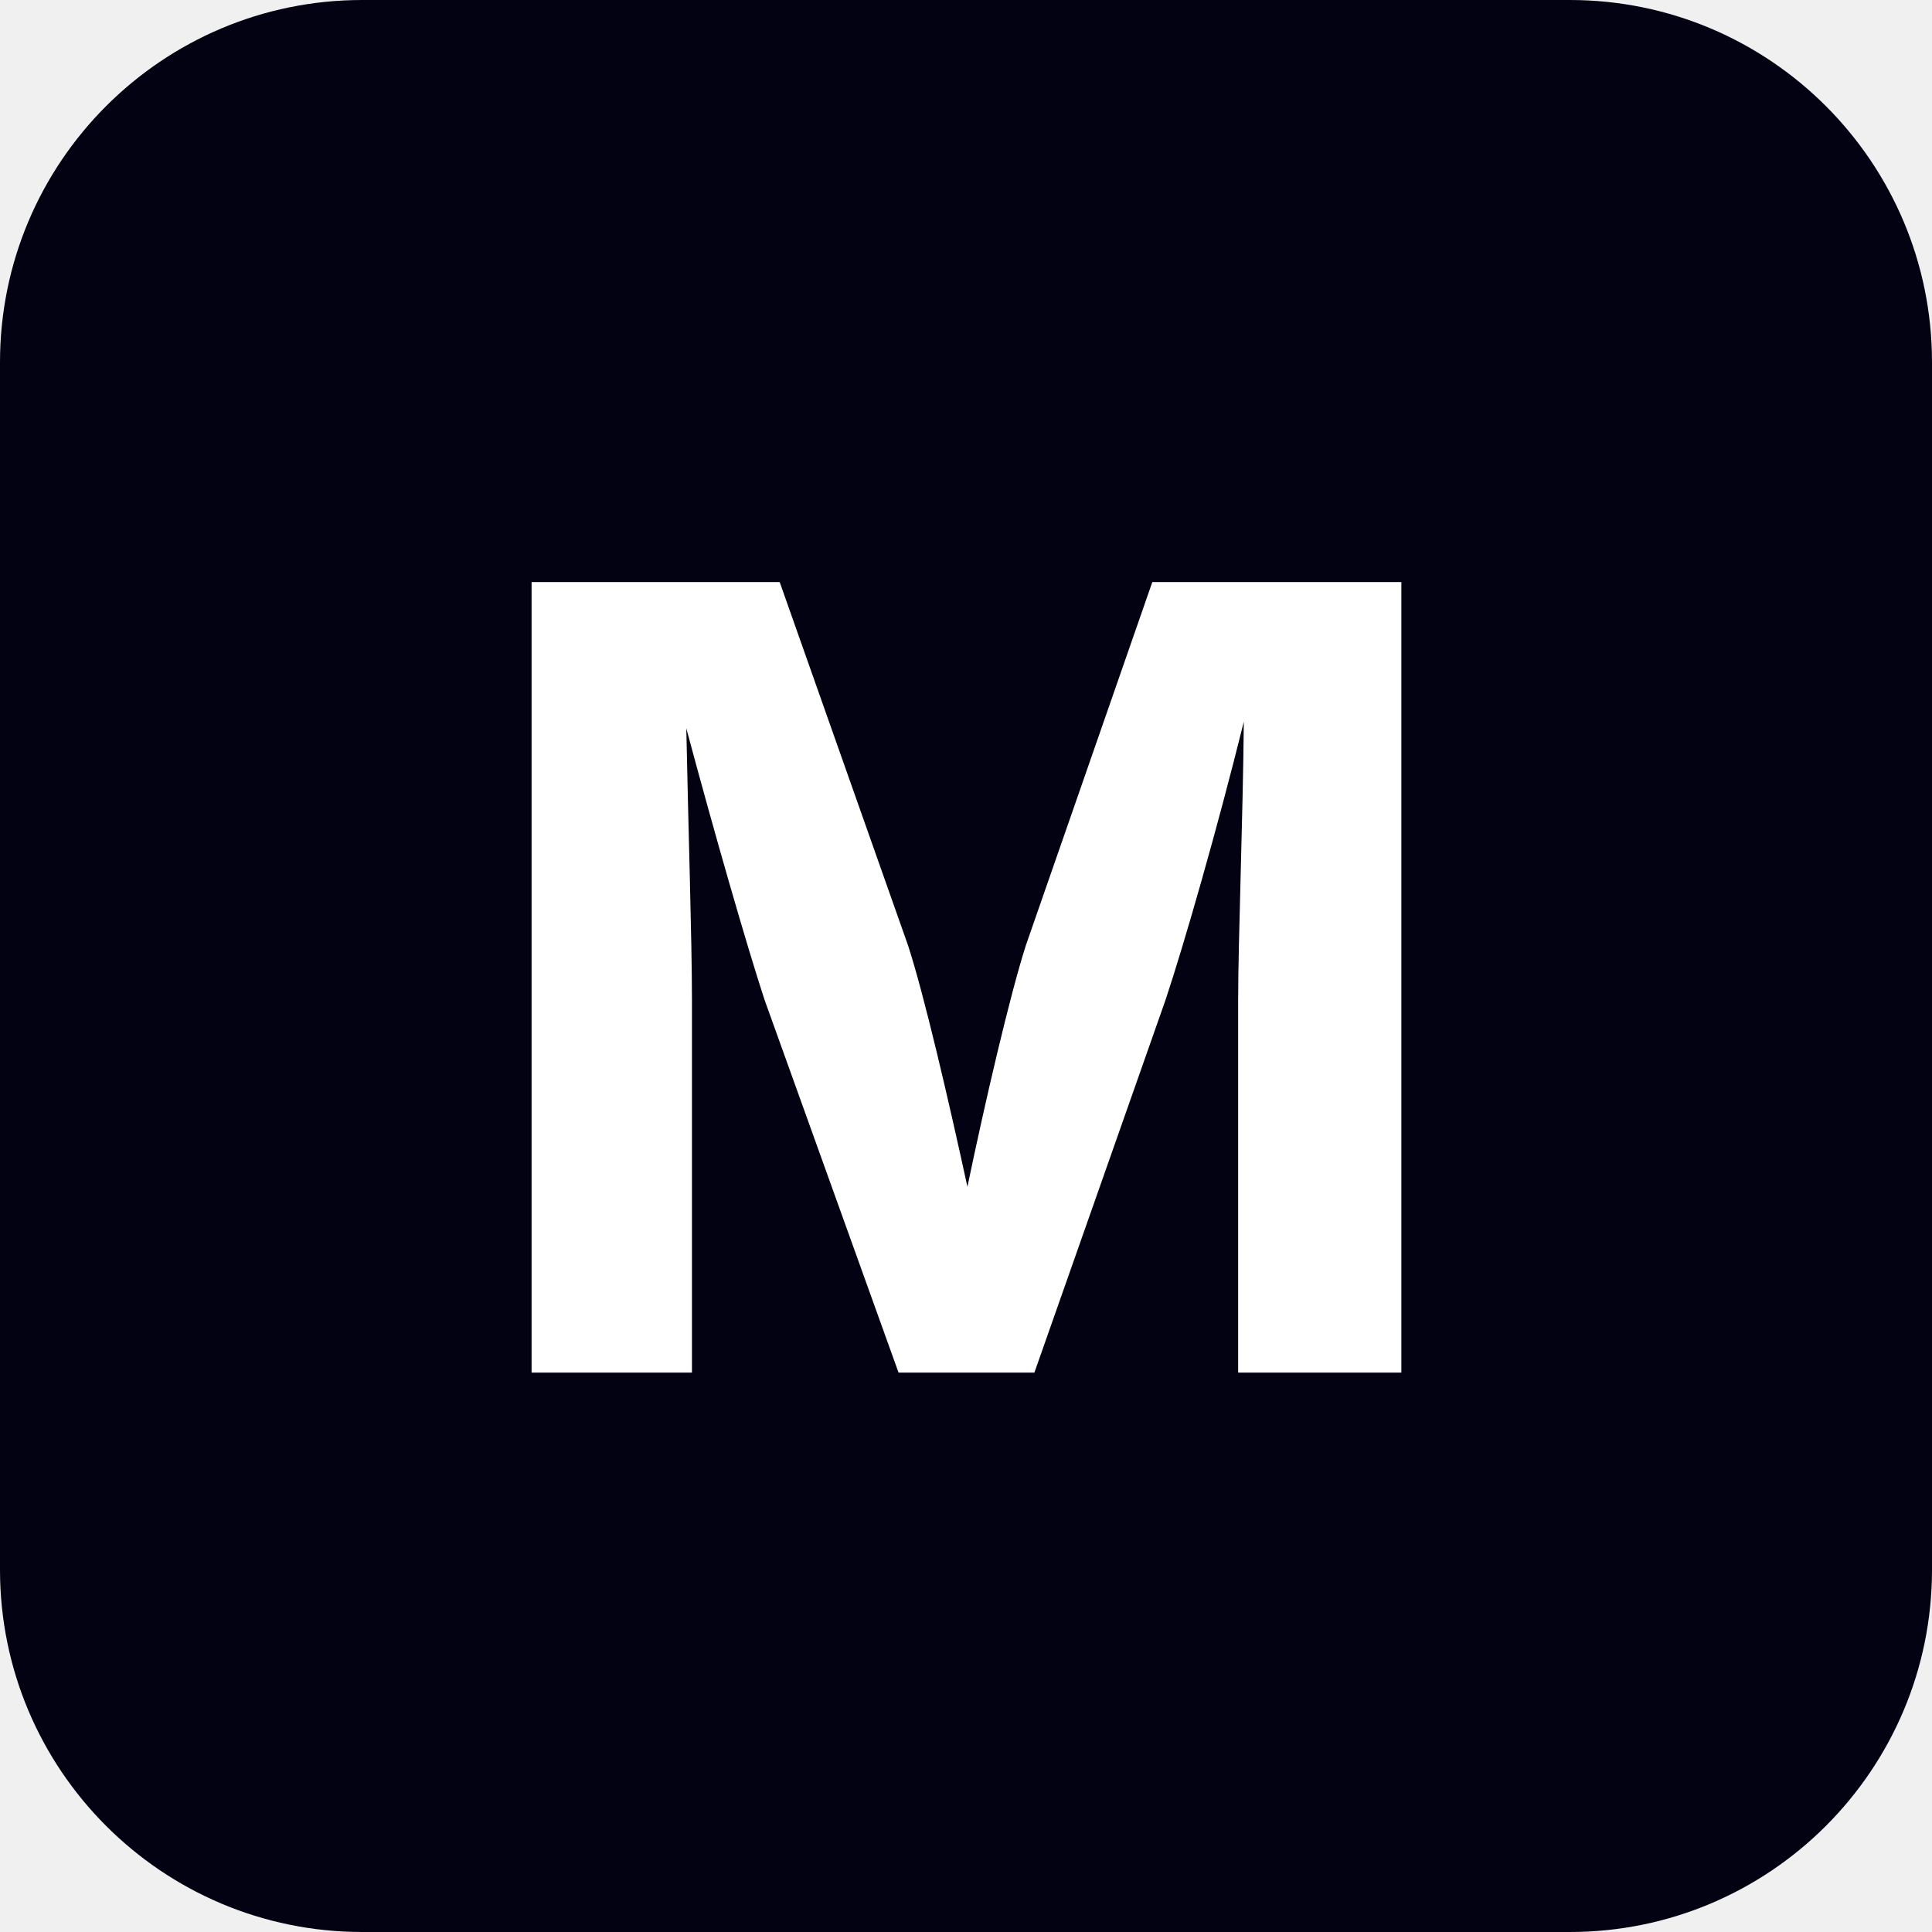
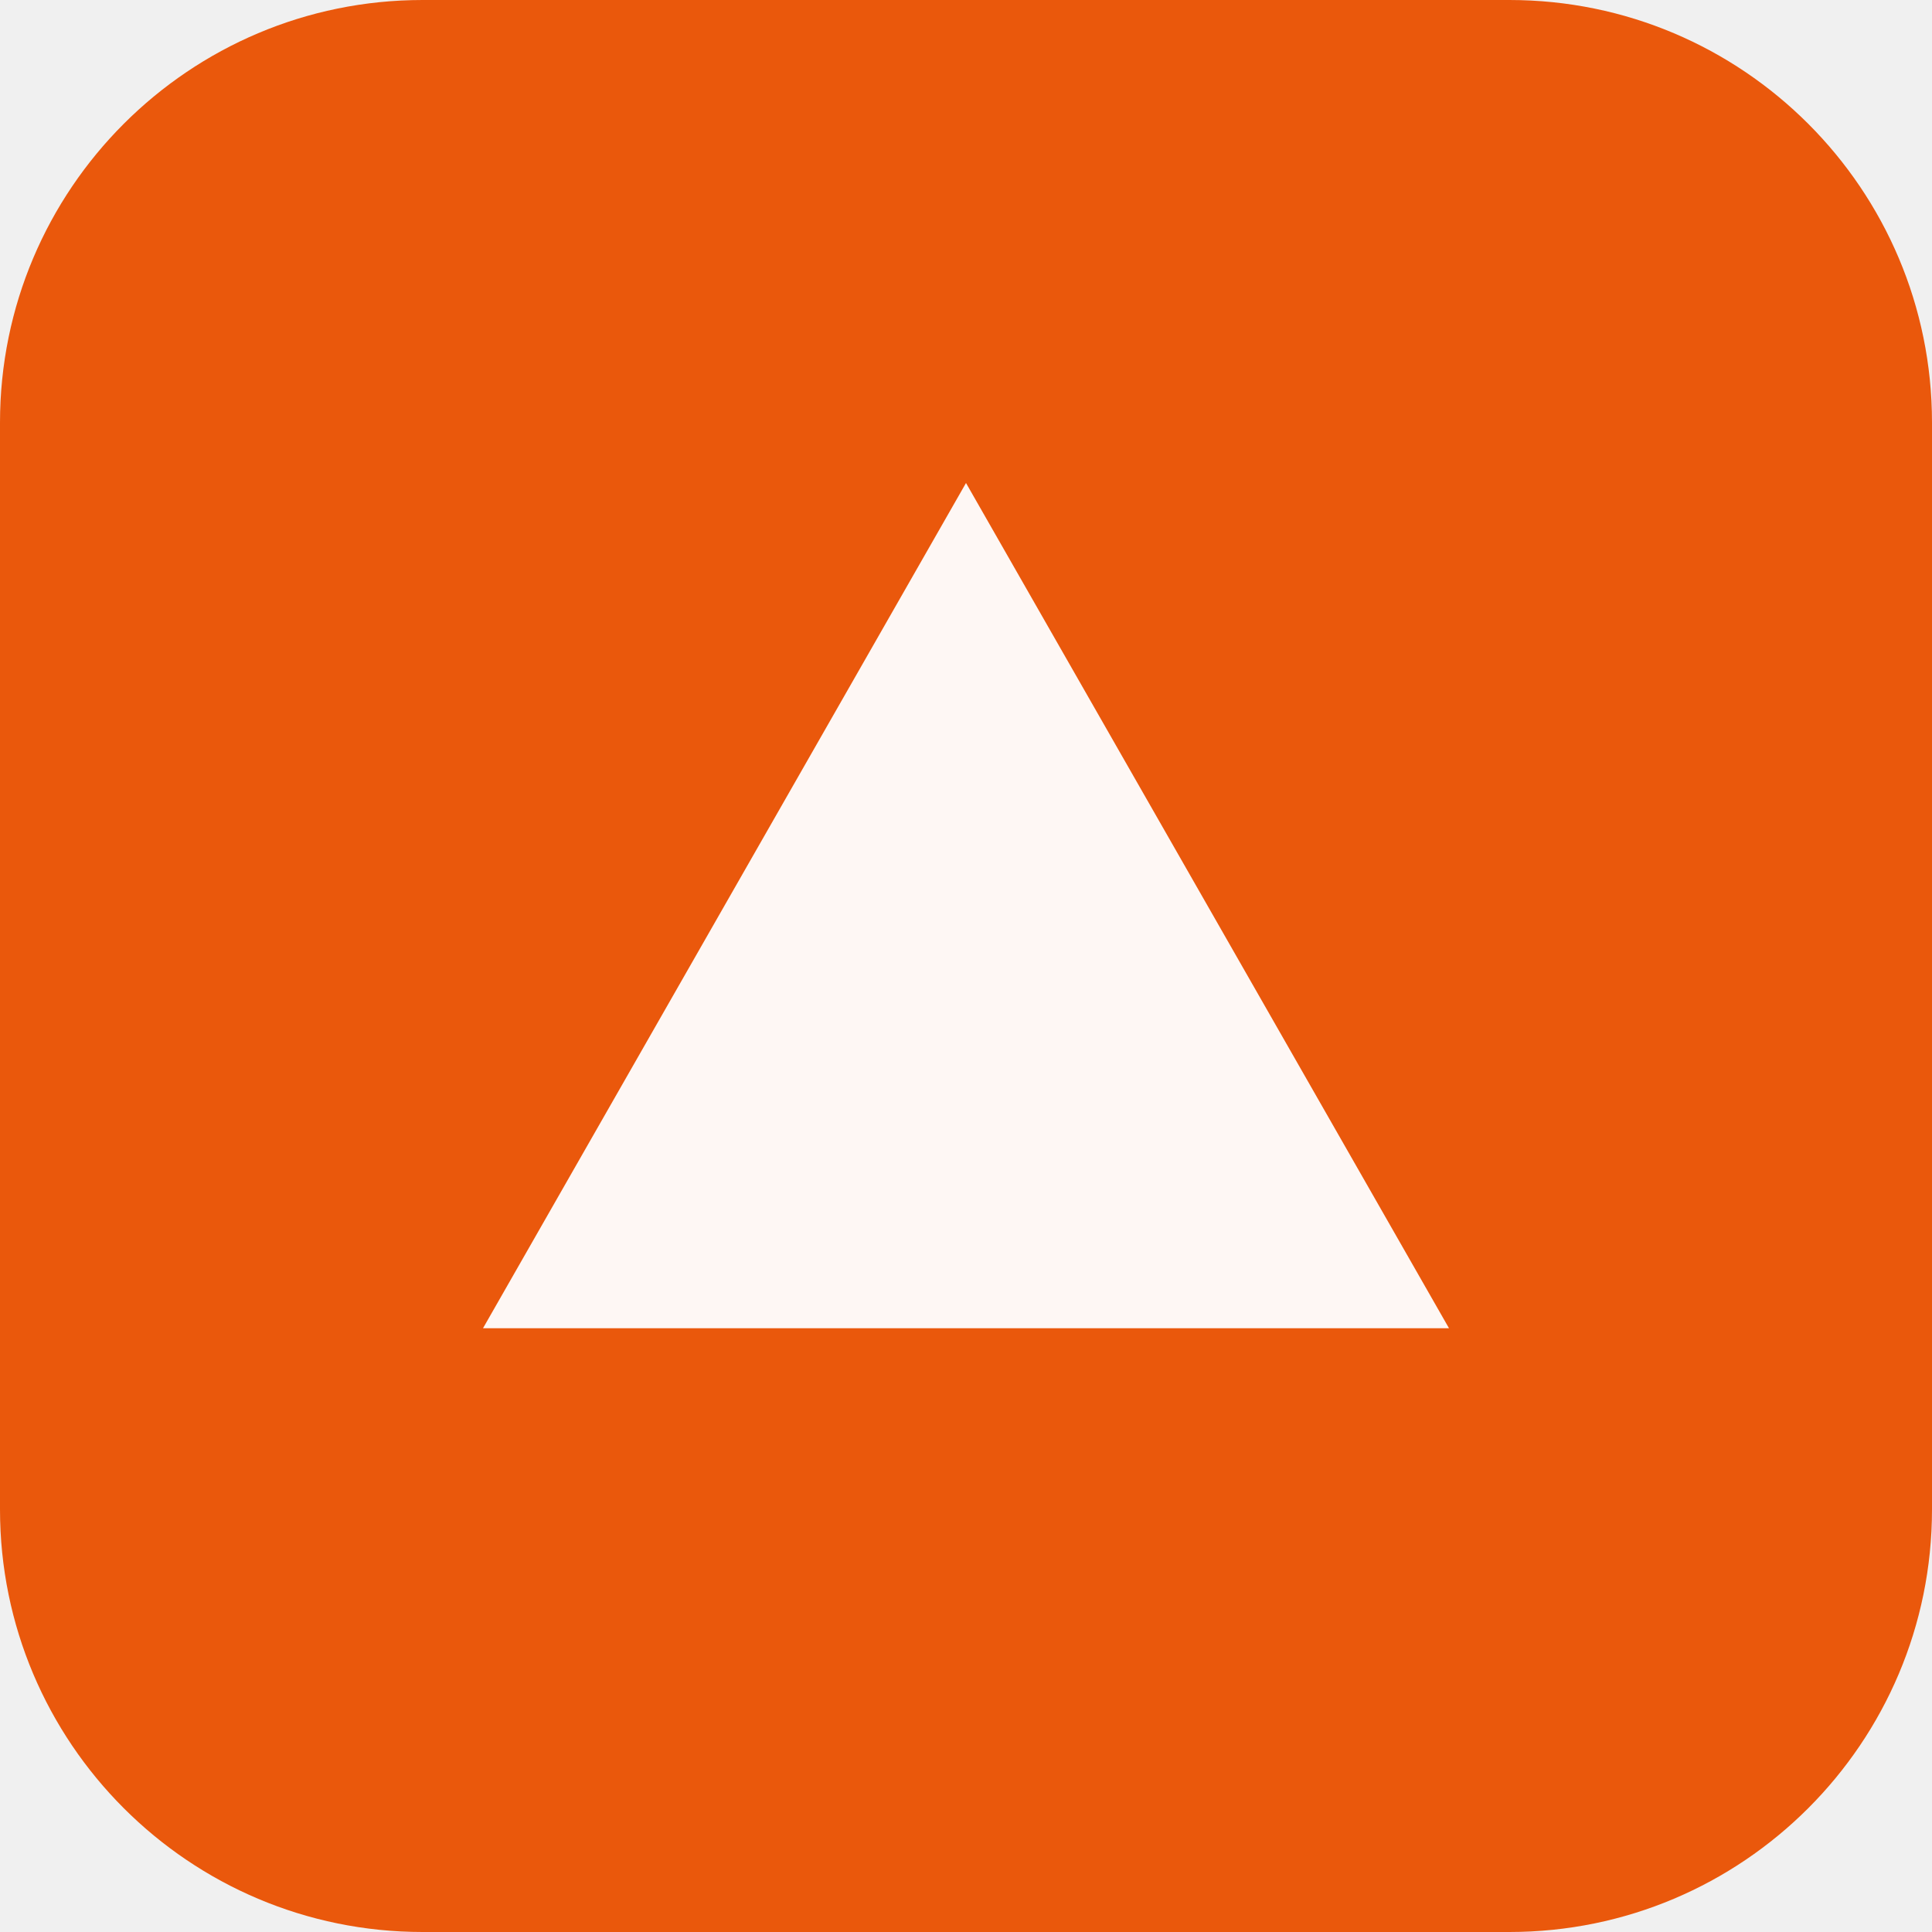
<svg xmlns="http://www.w3.org/2000/svg" viewBox="0 0 32 32" width="32" height="32">
-   <rect width="32" height="32" fill="#030213" rx="6" />
-   <text x="50%" y="50%" dominant-baseline="middle" text-anchor="middle" fill="white" font-family="Inter, sans-serif" font-size="18" font-weight="700">M</text>
+   <rect width="32" height="32" fill="#ea580c" rx="7" />
+   <path d="M8 22 L16 8 L24 22 Z" fill="#ffffff" opacity="0.95" />
</svg>
